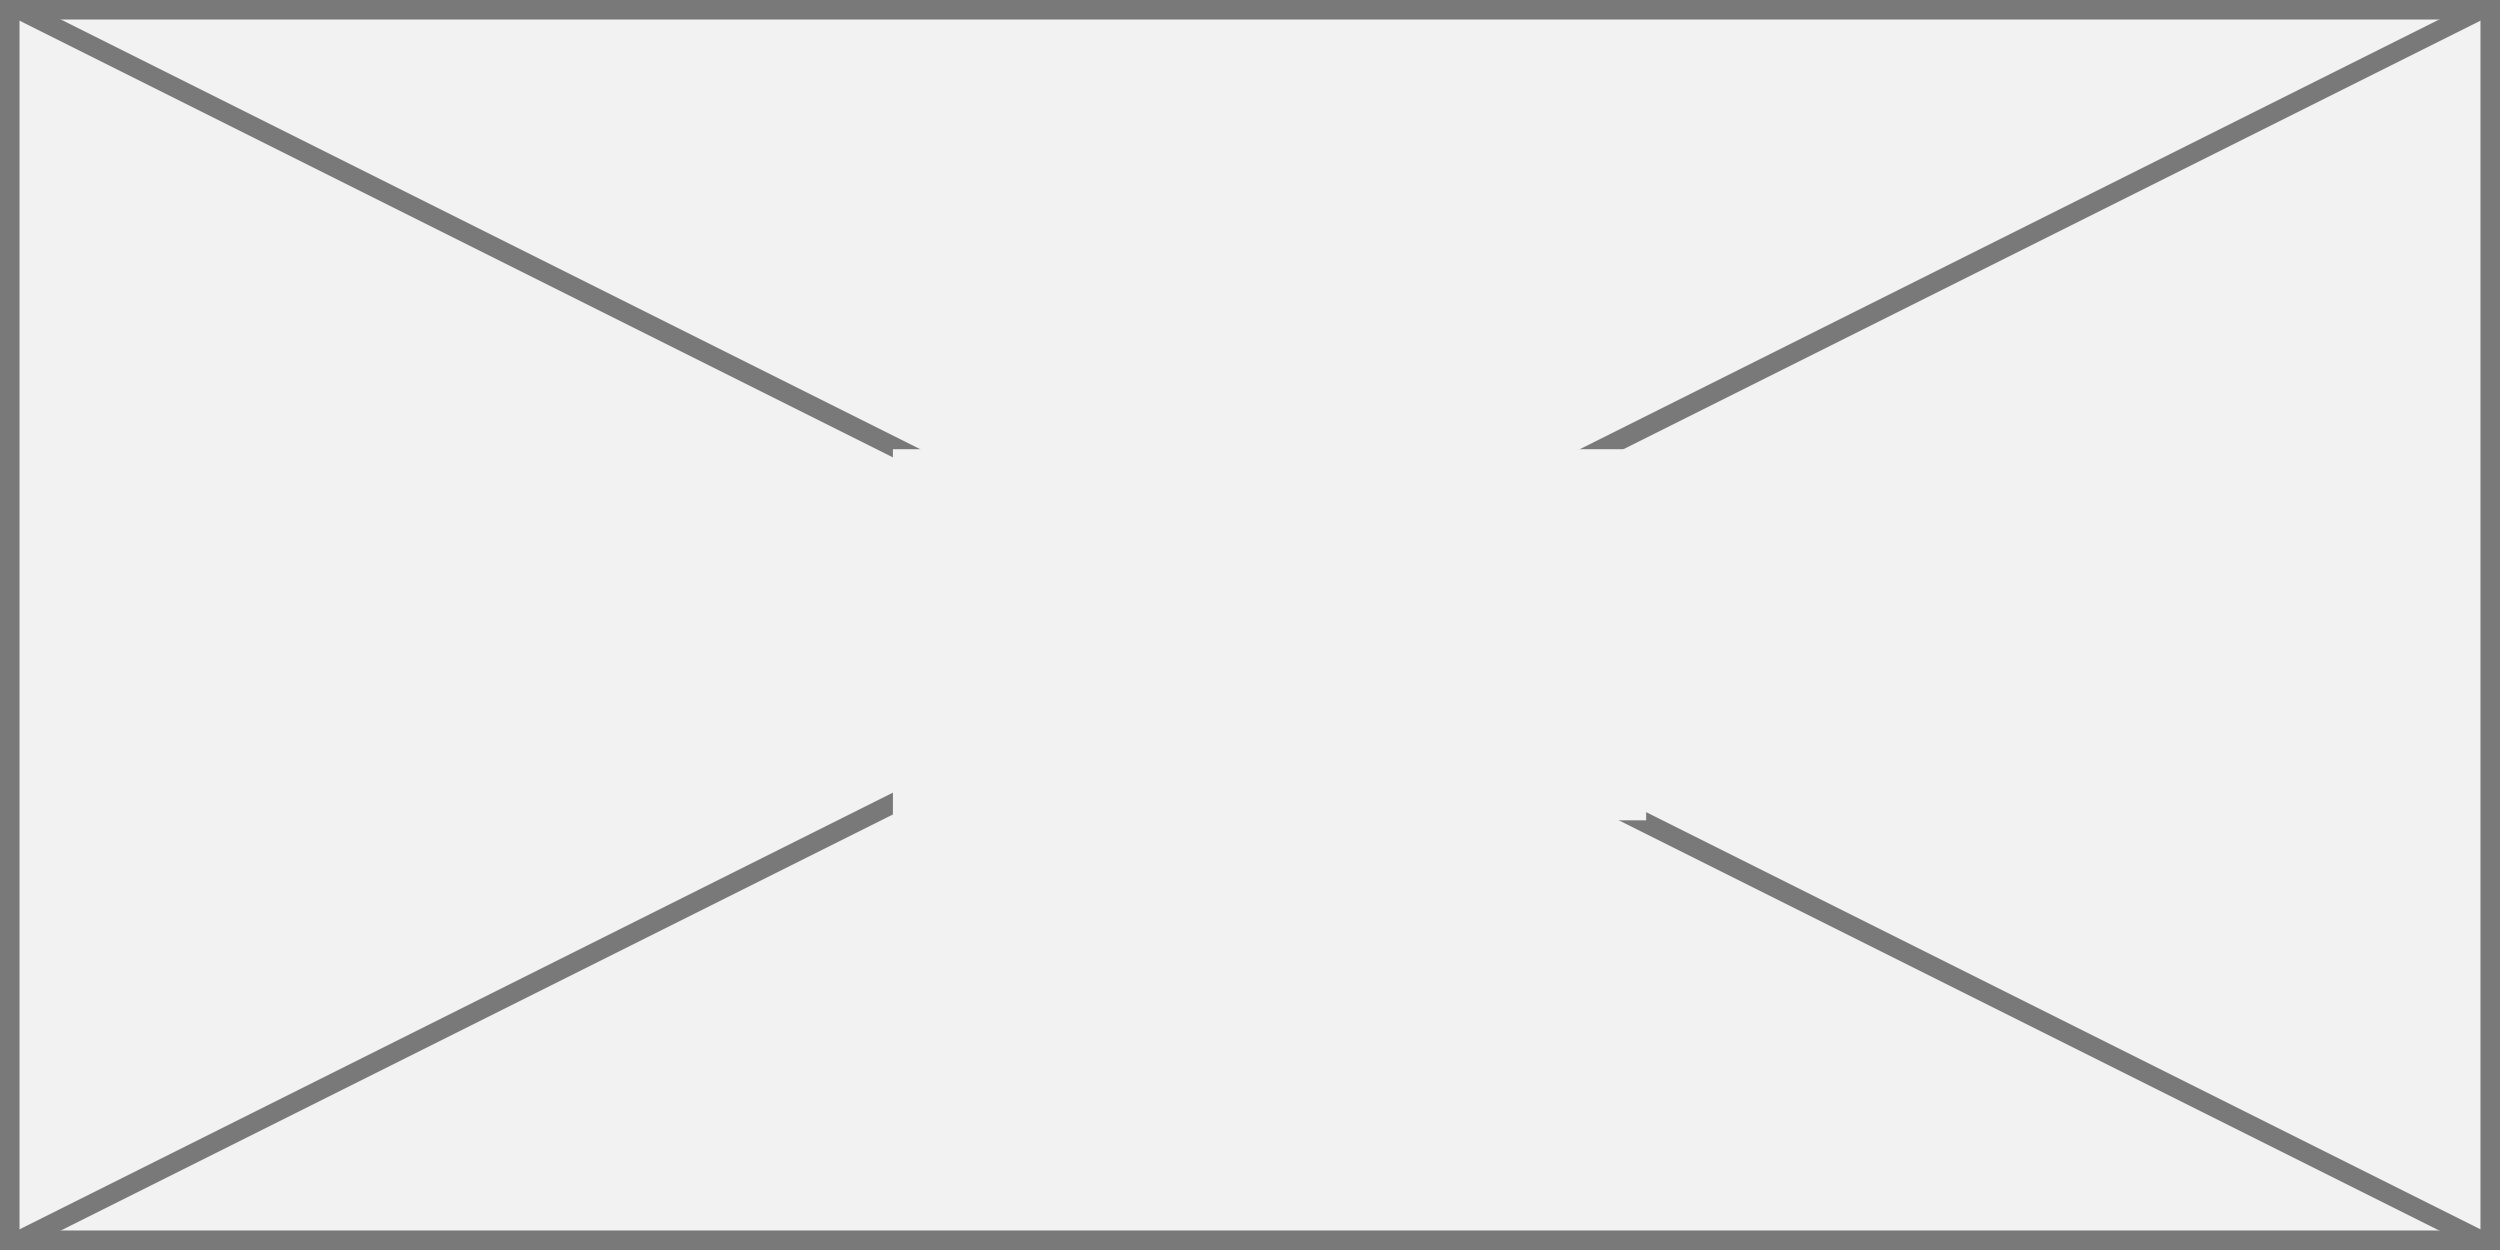
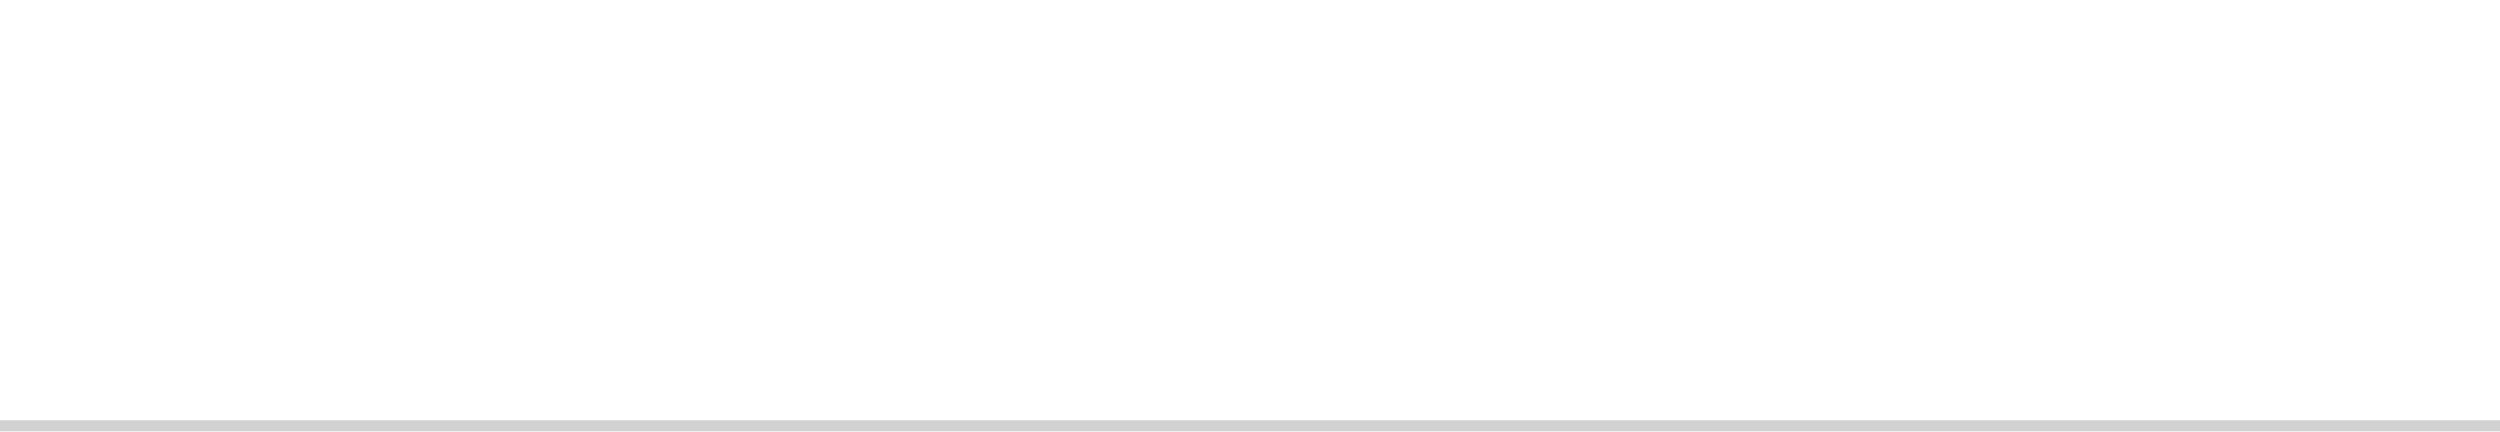
- <svg xmlns="http://www.w3.org/2000/svg" version="1.1" width="128px" height="64px">
-   <defs>
-     <mask fill="white" id="clip75">
-       <path d="M 109.717 23  L 148.283 23  L 148.283 42  L 109.717 42  Z M 64 0  L 192 0  L 192 64  L 64 64  Z " fill-rule="evenodd" />
-     </mask>
-   </defs>
-   <g transform="matrix(1 0 0 1 -64 0 )">
-     <path d="M 64.5 0.5  L 191.5 0.5  L 191.5 63.5  L 64.5 63.5  L 64.5 0.5  Z " fill-rule="nonzero" fill="#f2f2f2" stroke="none" />
-     <path d="M 64.5 0.5  L 191.5 0.5  L 191.5 63.5  L 64.5 63.5  L 64.5 0.5  Z " stroke-width="1" stroke="#797979" fill="none" />
-     <path d="M 64.894 0.447  L 191.106 63.553  M 191.106 0.447  L 64.894 63.553  " stroke-width="1" stroke="#797979" fill="none" mask="url(#clip75)" />
+ <svg xmlns="http://www.w3.org/2000/svg" version="1.1" width="232px" height="40px">
+   <g transform="matrix(1 0 0 1 -664 -193 )">
+     <path d="M 664 193  L 896 193  L 896 232  L 664 232  L 664 193  Z " fill-rule="nonzero" fill="#ffffff" stroke="none" />
+     <path d="M 896 232.5  L 664 232.5  " stroke-width="1" stroke="#999999" fill="none" stroke-opacity="0.349" />
  </g>
</svg>
